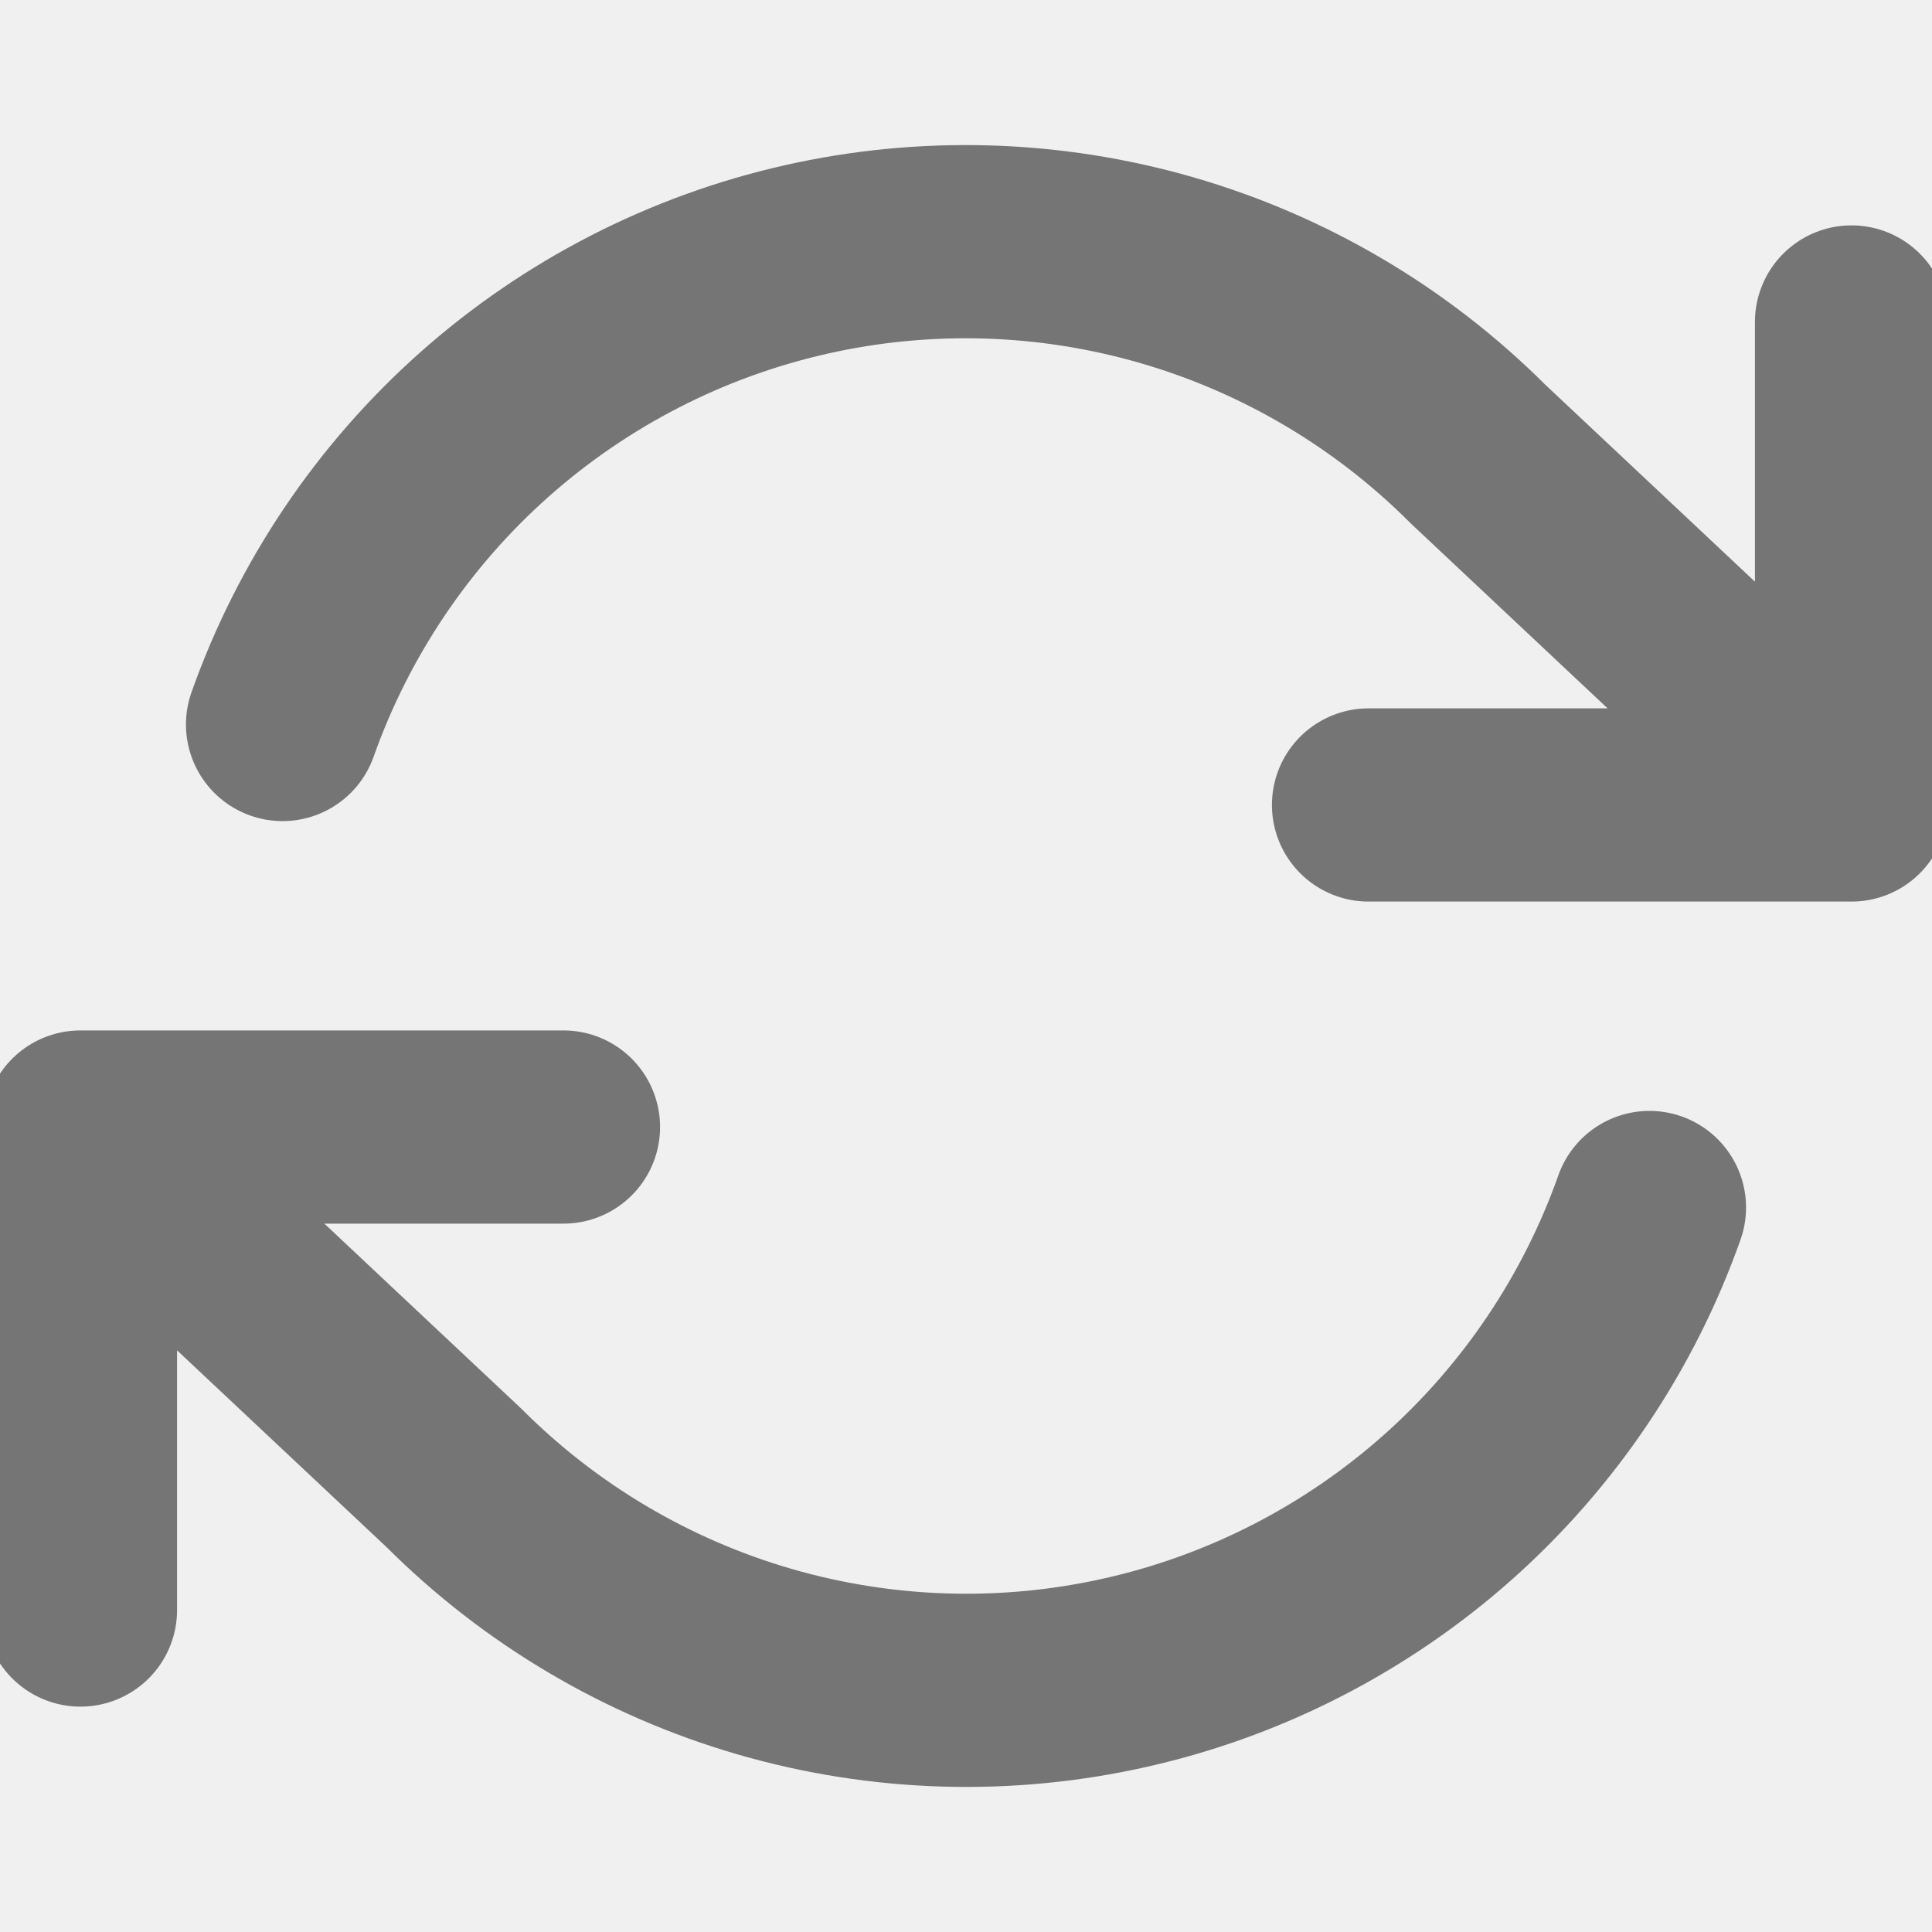
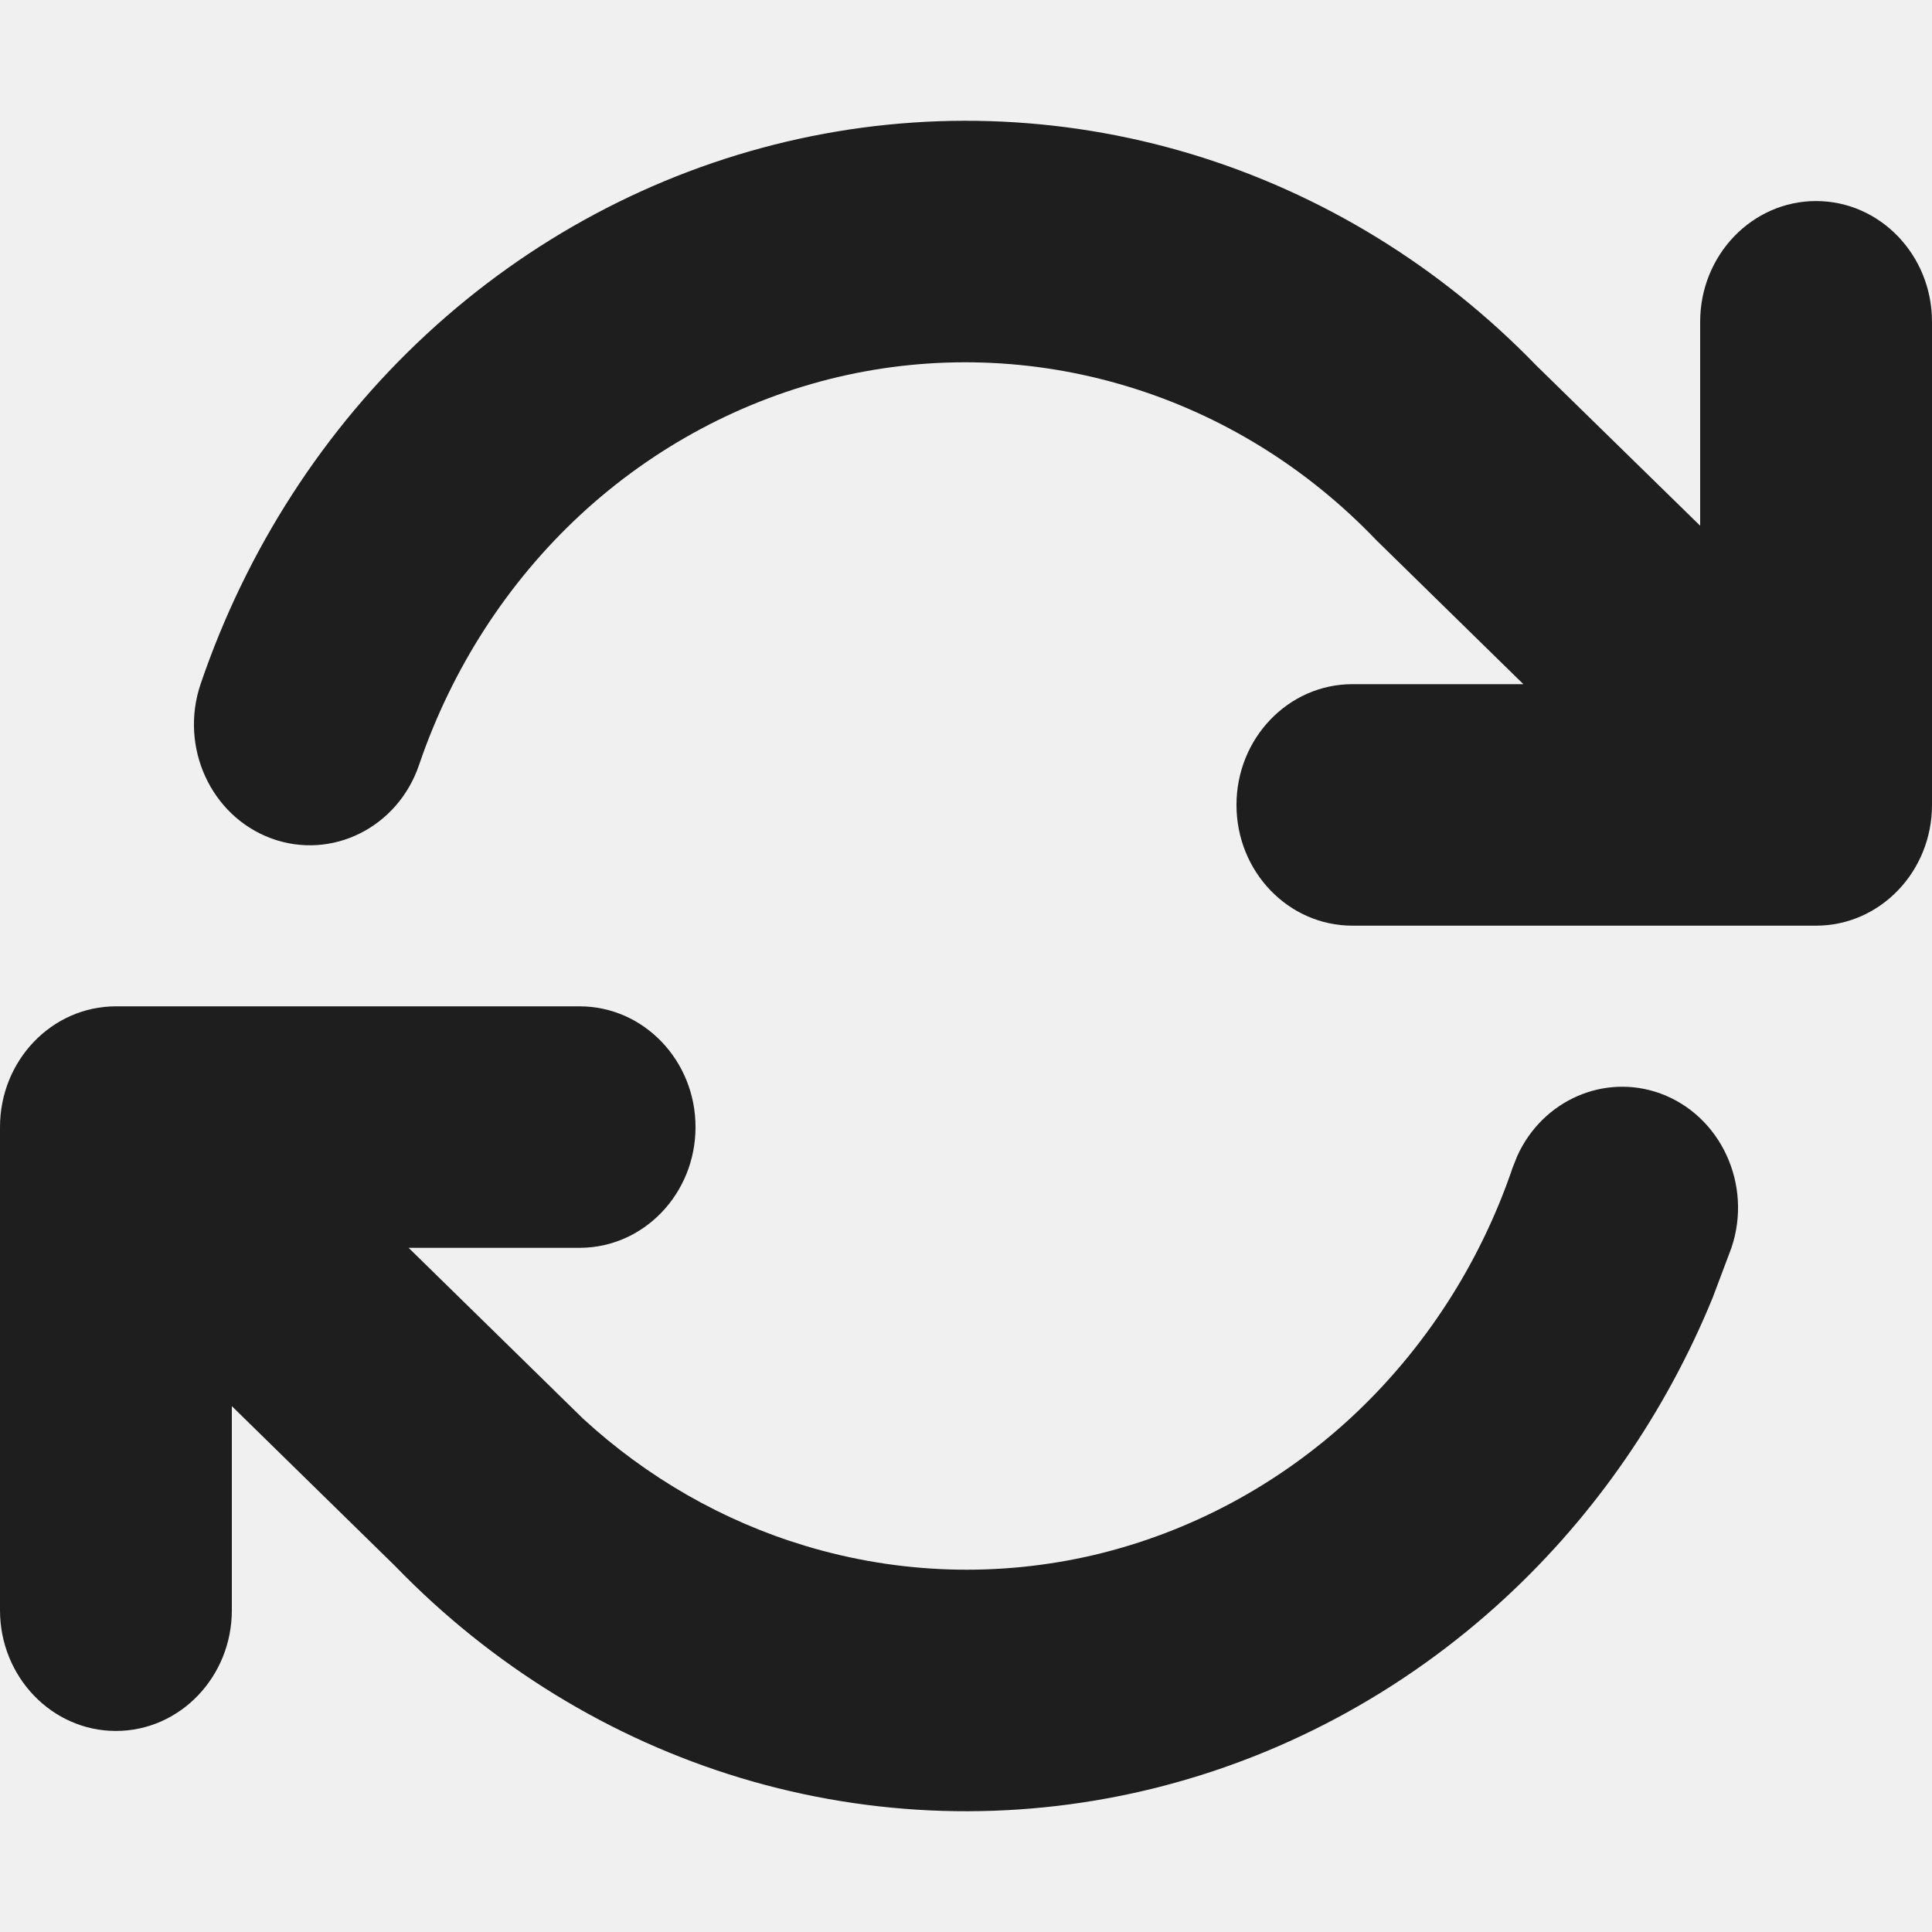
- <svg xmlns="http://www.w3.org/2000/svg" width="20" height="20" viewBox="0 0 20 20" fill="none">
-   <g clip-path="url(#clip0_265_3039)">
-     <path d="M19.167 3.333V8.333M19.167 8.333H14.167M19.167 8.333L15.3 4.7C14.404 3.804 13.296 3.149 12.079 2.797C10.862 2.445 9.576 2.407 8.34 2.687C7.105 2.966 5.96 3.555 5.013 4.396C4.066 5.238 3.348 6.306 2.925 7.5M0.833 16.667V11.667M0.833 11.667H5.833M0.833 11.667L4.7 15.3C5.596 16.196 6.704 16.851 7.921 17.203C9.138 17.555 10.424 17.593 11.66 17.313C12.895 17.034 14.04 16.445 14.987 15.604C15.934 14.762 16.652 13.694 17.075 12.5" stroke="#757575" stroke-width="2" stroke-linecap="round" stroke-linejoin="round" />
-   </g>
-   <defs>
-     <clipPath id="clip0_265_3039">
-       <rect width="20" height="20" fill="white" />
-     </clipPath>
-   </defs>
+ <svg xmlns="http://www.w3.org/2000/svg" width="16" height="16" viewBox="0 0 16 16" fill="none">
+   <path d="M4.8 8.334C5.33 8.334 5.76 8.782 5.76 9.334C5.76 9.886 5.33 10.334 4.8 10.334H3.384L4.587 11.512L4.609 11.534L4.83 11.75C5.36 12.237 5.988 12.597 6.669 12.802C7.448 13.037 8.272 13.063 9.063 12.877C9.853 12.69 10.586 12.298 11.192 11.737C11.797 11.175 12.258 10.463 12.528 9.667L12.566 9.572C12.774 9.114 13.285 8.885 13.754 9.057C14.253 9.242 14.515 9.813 14.339 10.334L14.184 10.746C13.796 11.694 13.21 12.544 12.468 13.231C11.619 14.017 10.593 14.566 9.486 14.827C8.379 15.088 7.226 15.053 6.136 14.725C5.055 14.399 4.071 13.795 3.272 12.969L1.92 11.645V13.335C1.92 13.887 1.49 14.335 0.96 14.335C0.43 14.335 0 13.887 0 13.335V9.334C0 8.782 0.43 8.334 0.96 8.334H4.8Z" fill="#1E1E1E" />
+   <path d="M6.514 1.173C7.62 0.912 8.773 0.947 9.863 1.275C10.944 1.601 11.928 2.205 12.726 3.03L14.08 4.354V2.665C14.08 2.113 14.51 1.665 15.04 1.665C15.57 1.665 16 2.113 16 2.665V6.666C16 7.218 15.57 7.666 15.04 7.666H11.2C10.67 7.666 10.24 7.219 10.24 6.666C10.24 6.114 10.67 5.666 11.2 5.666H12.616L11.413 4.488C11.406 4.481 11.398 4.474 11.391 4.466C10.818 3.869 10.109 3.432 9.33 3.198C8.551 2.963 7.728 2.937 6.937 3.123C6.147 3.31 5.413 3.702 4.807 4.263C4.202 4.824 3.742 5.537 3.471 6.333C3.295 6.854 2.746 7.127 2.246 6.943C1.746 6.758 1.485 6.187 1.661 5.666C2.04 4.551 2.684 3.553 3.532 2.768C4.381 1.982 5.407 1.434 6.514 1.173Z" fill="#1E1E1E" />
</svg>
